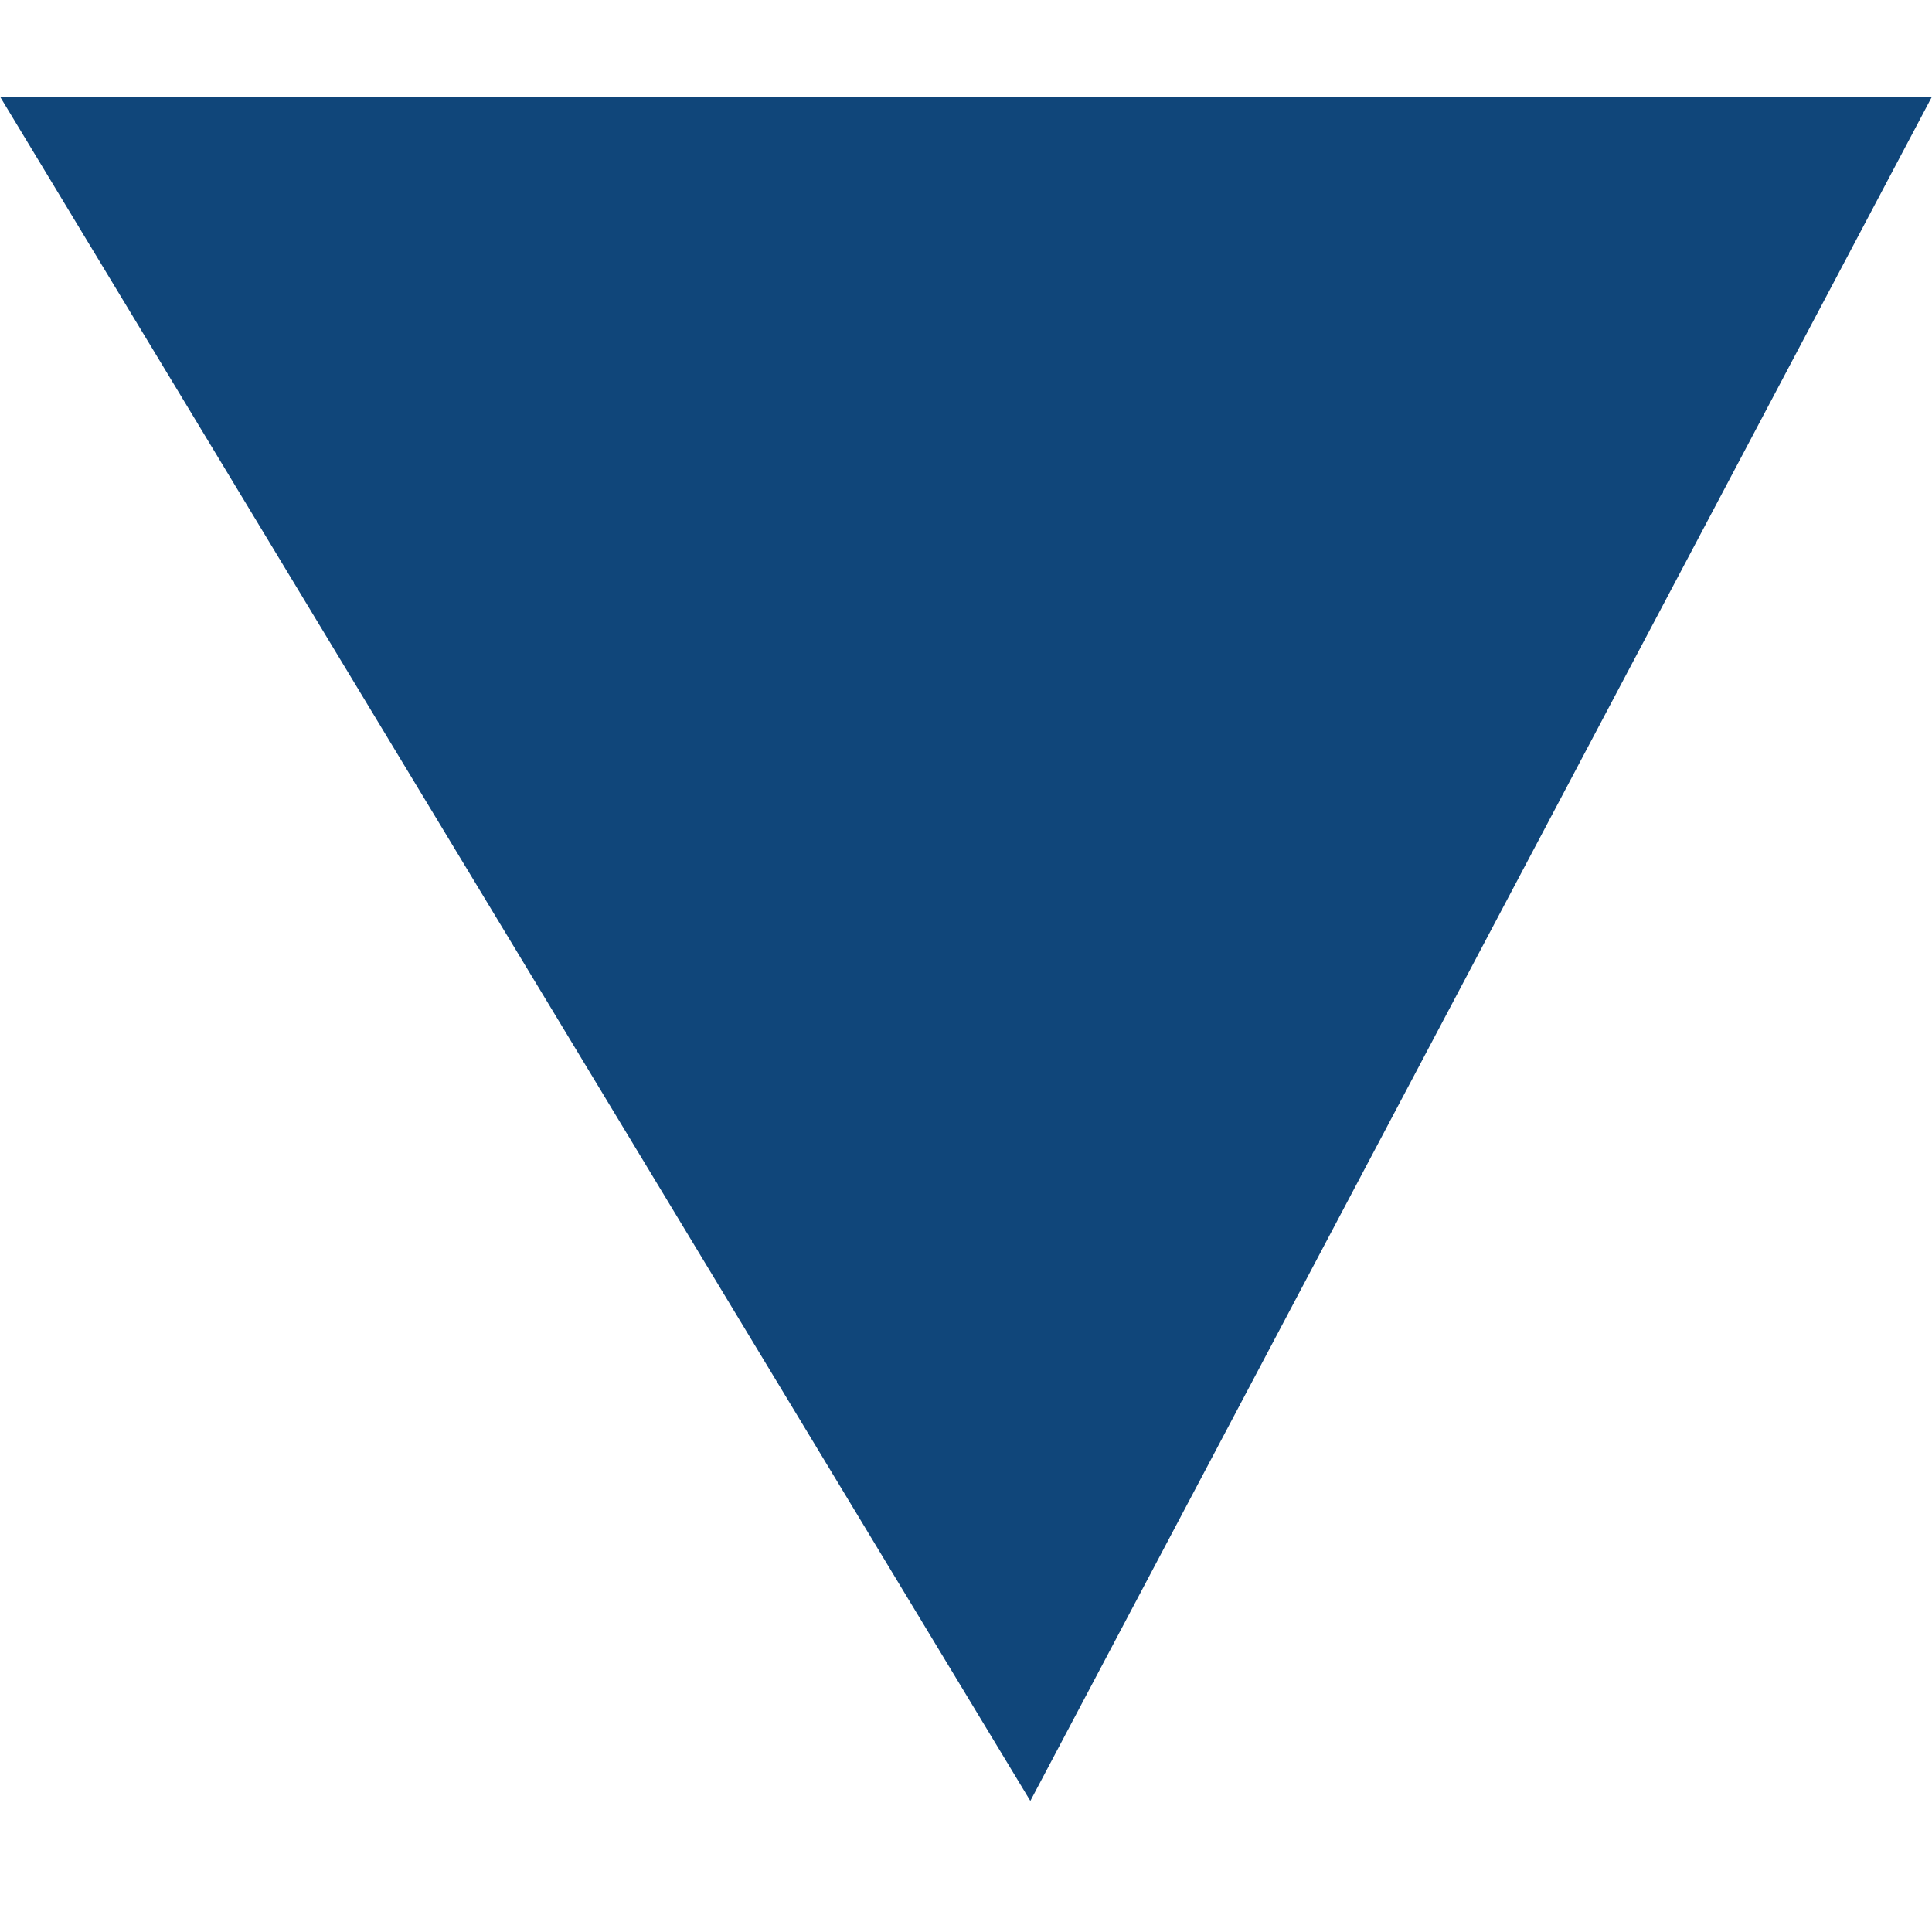
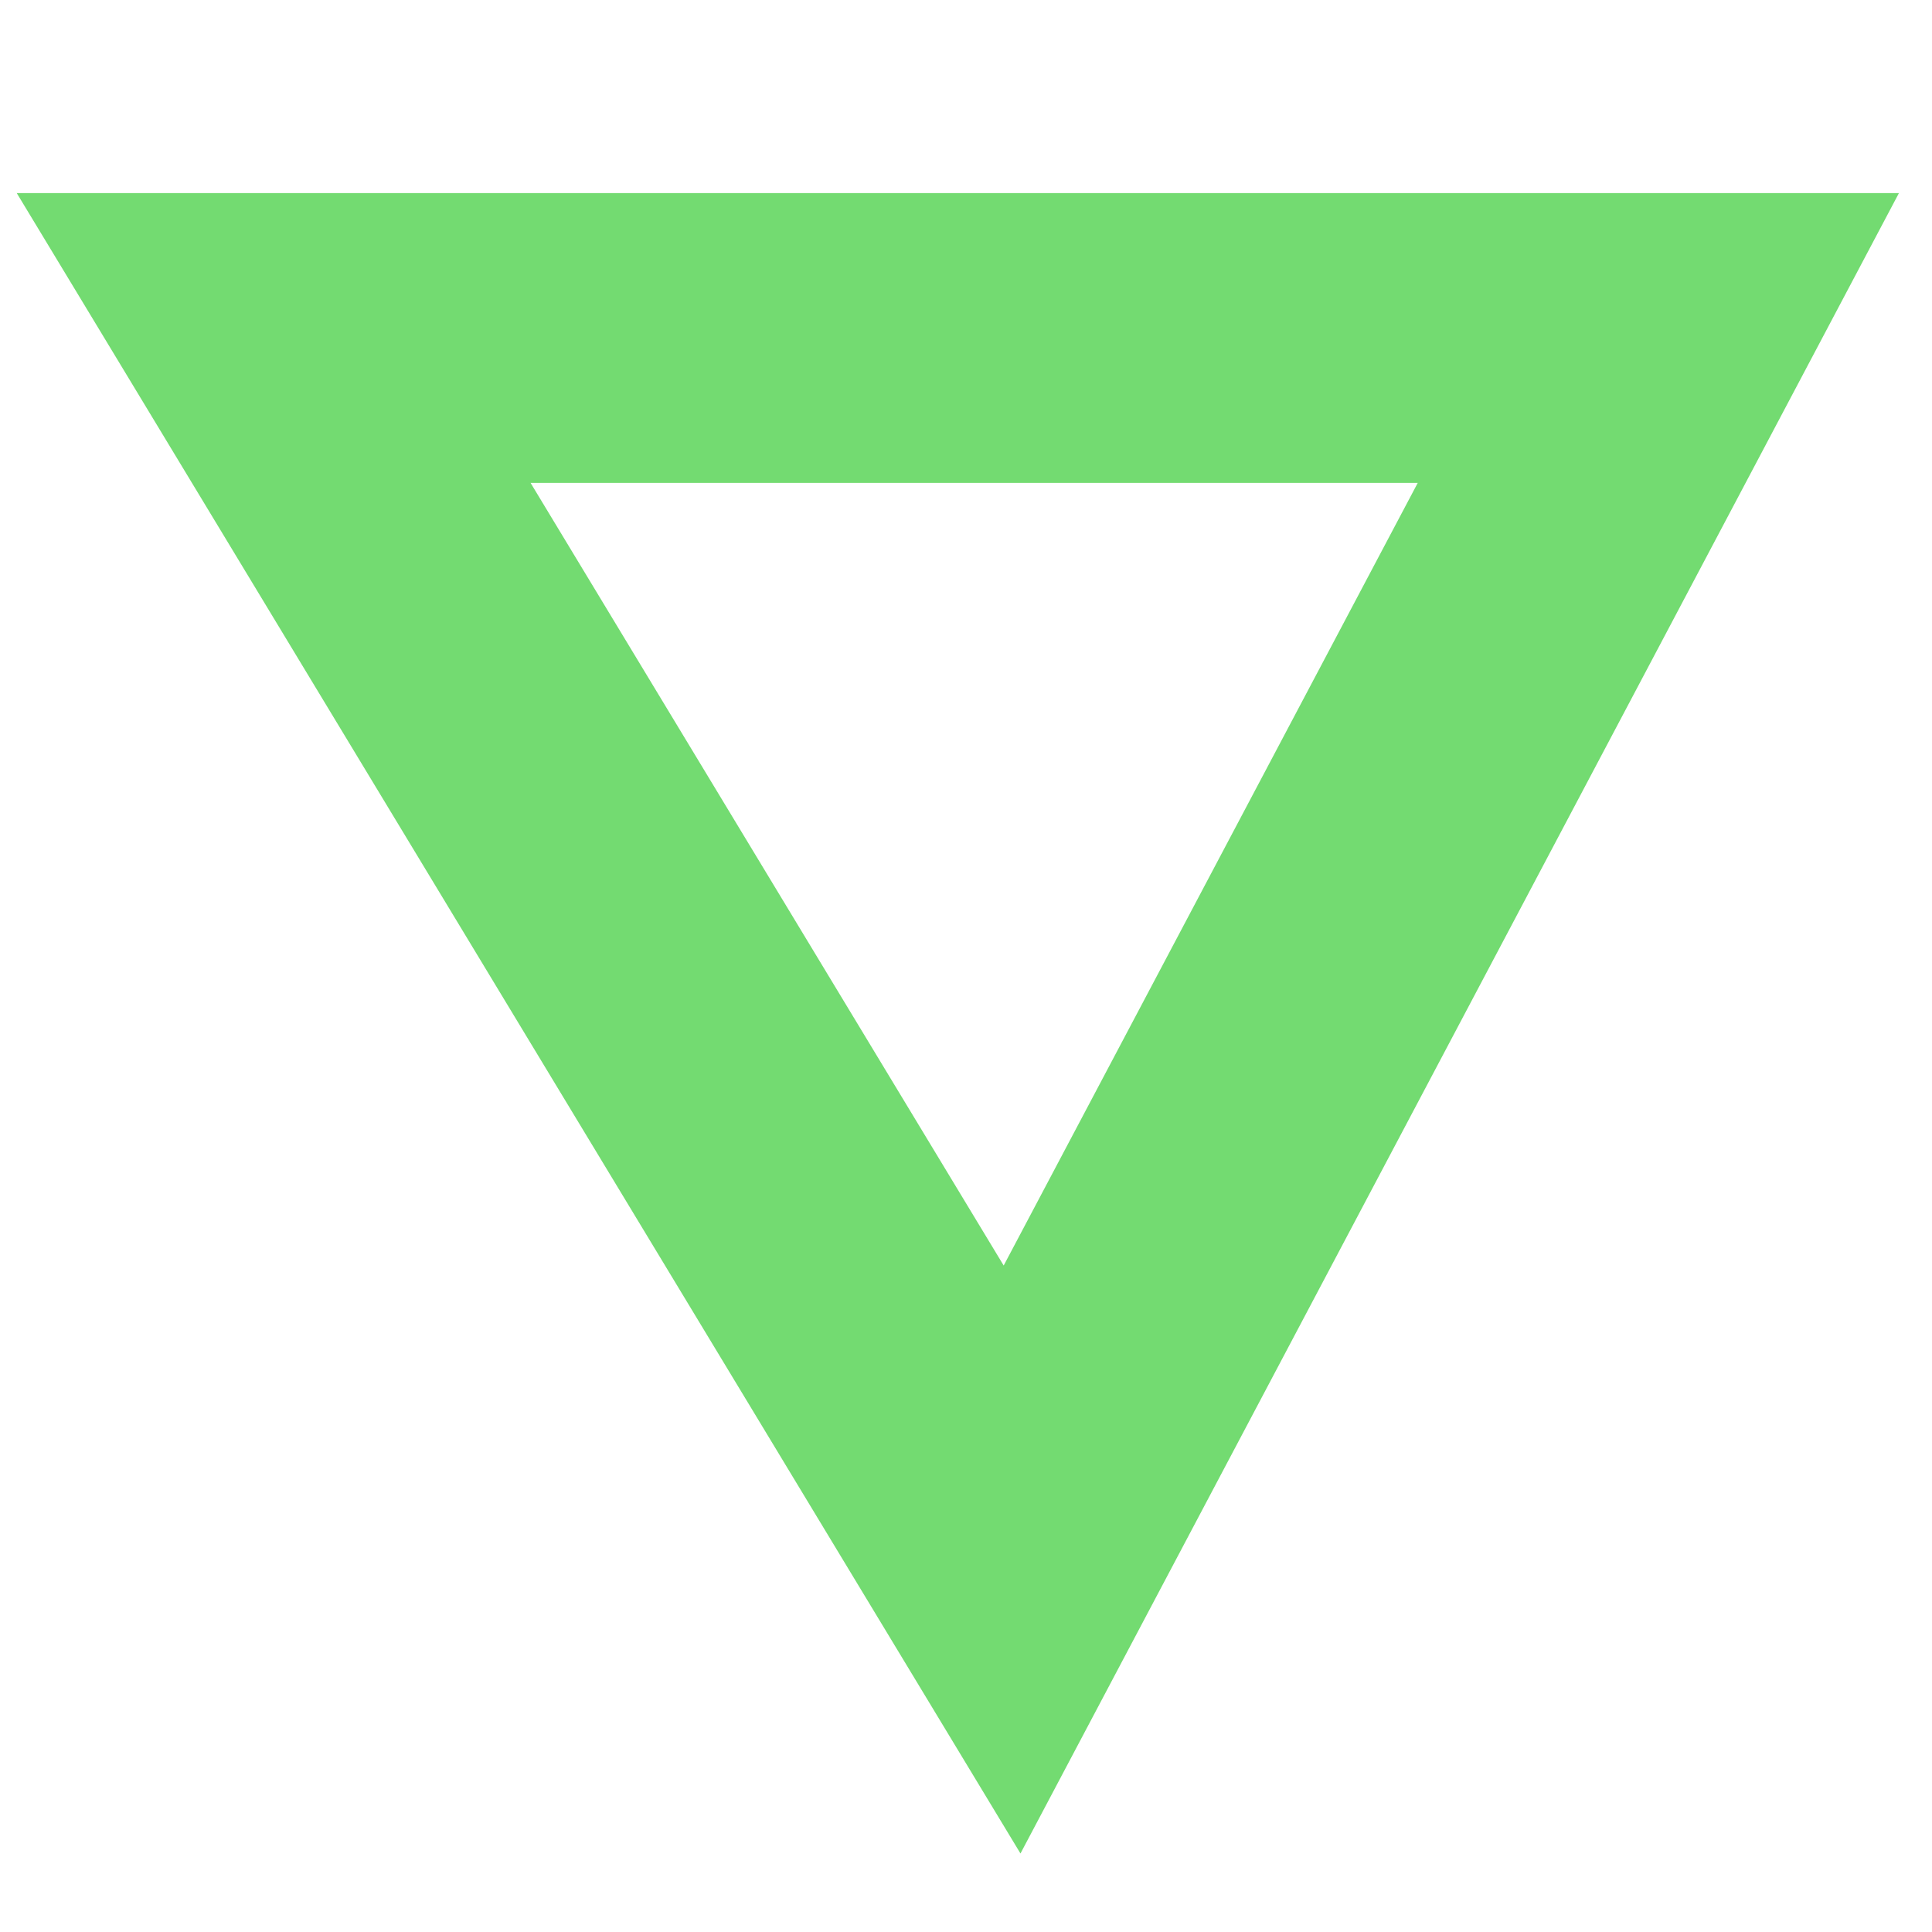
<svg xmlns="http://www.w3.org/2000/svg" version="1.1" id="Layer_1" x="0px" y="0px" width="20px" height="20px" viewBox="0 0 20 20" enable-background="new 0 0 20 20" xml:space="preserve">
-   <polygon fill="#10467A" points="0,1 20,1 10.666,18.643 " />
+   <polygon fill="none" stroke="#73DB71" stroke-width="3" stroke-miterlimit="10" points="2.833,3.499 17.167,3.499 10.477,16.144 " />
</svg>
